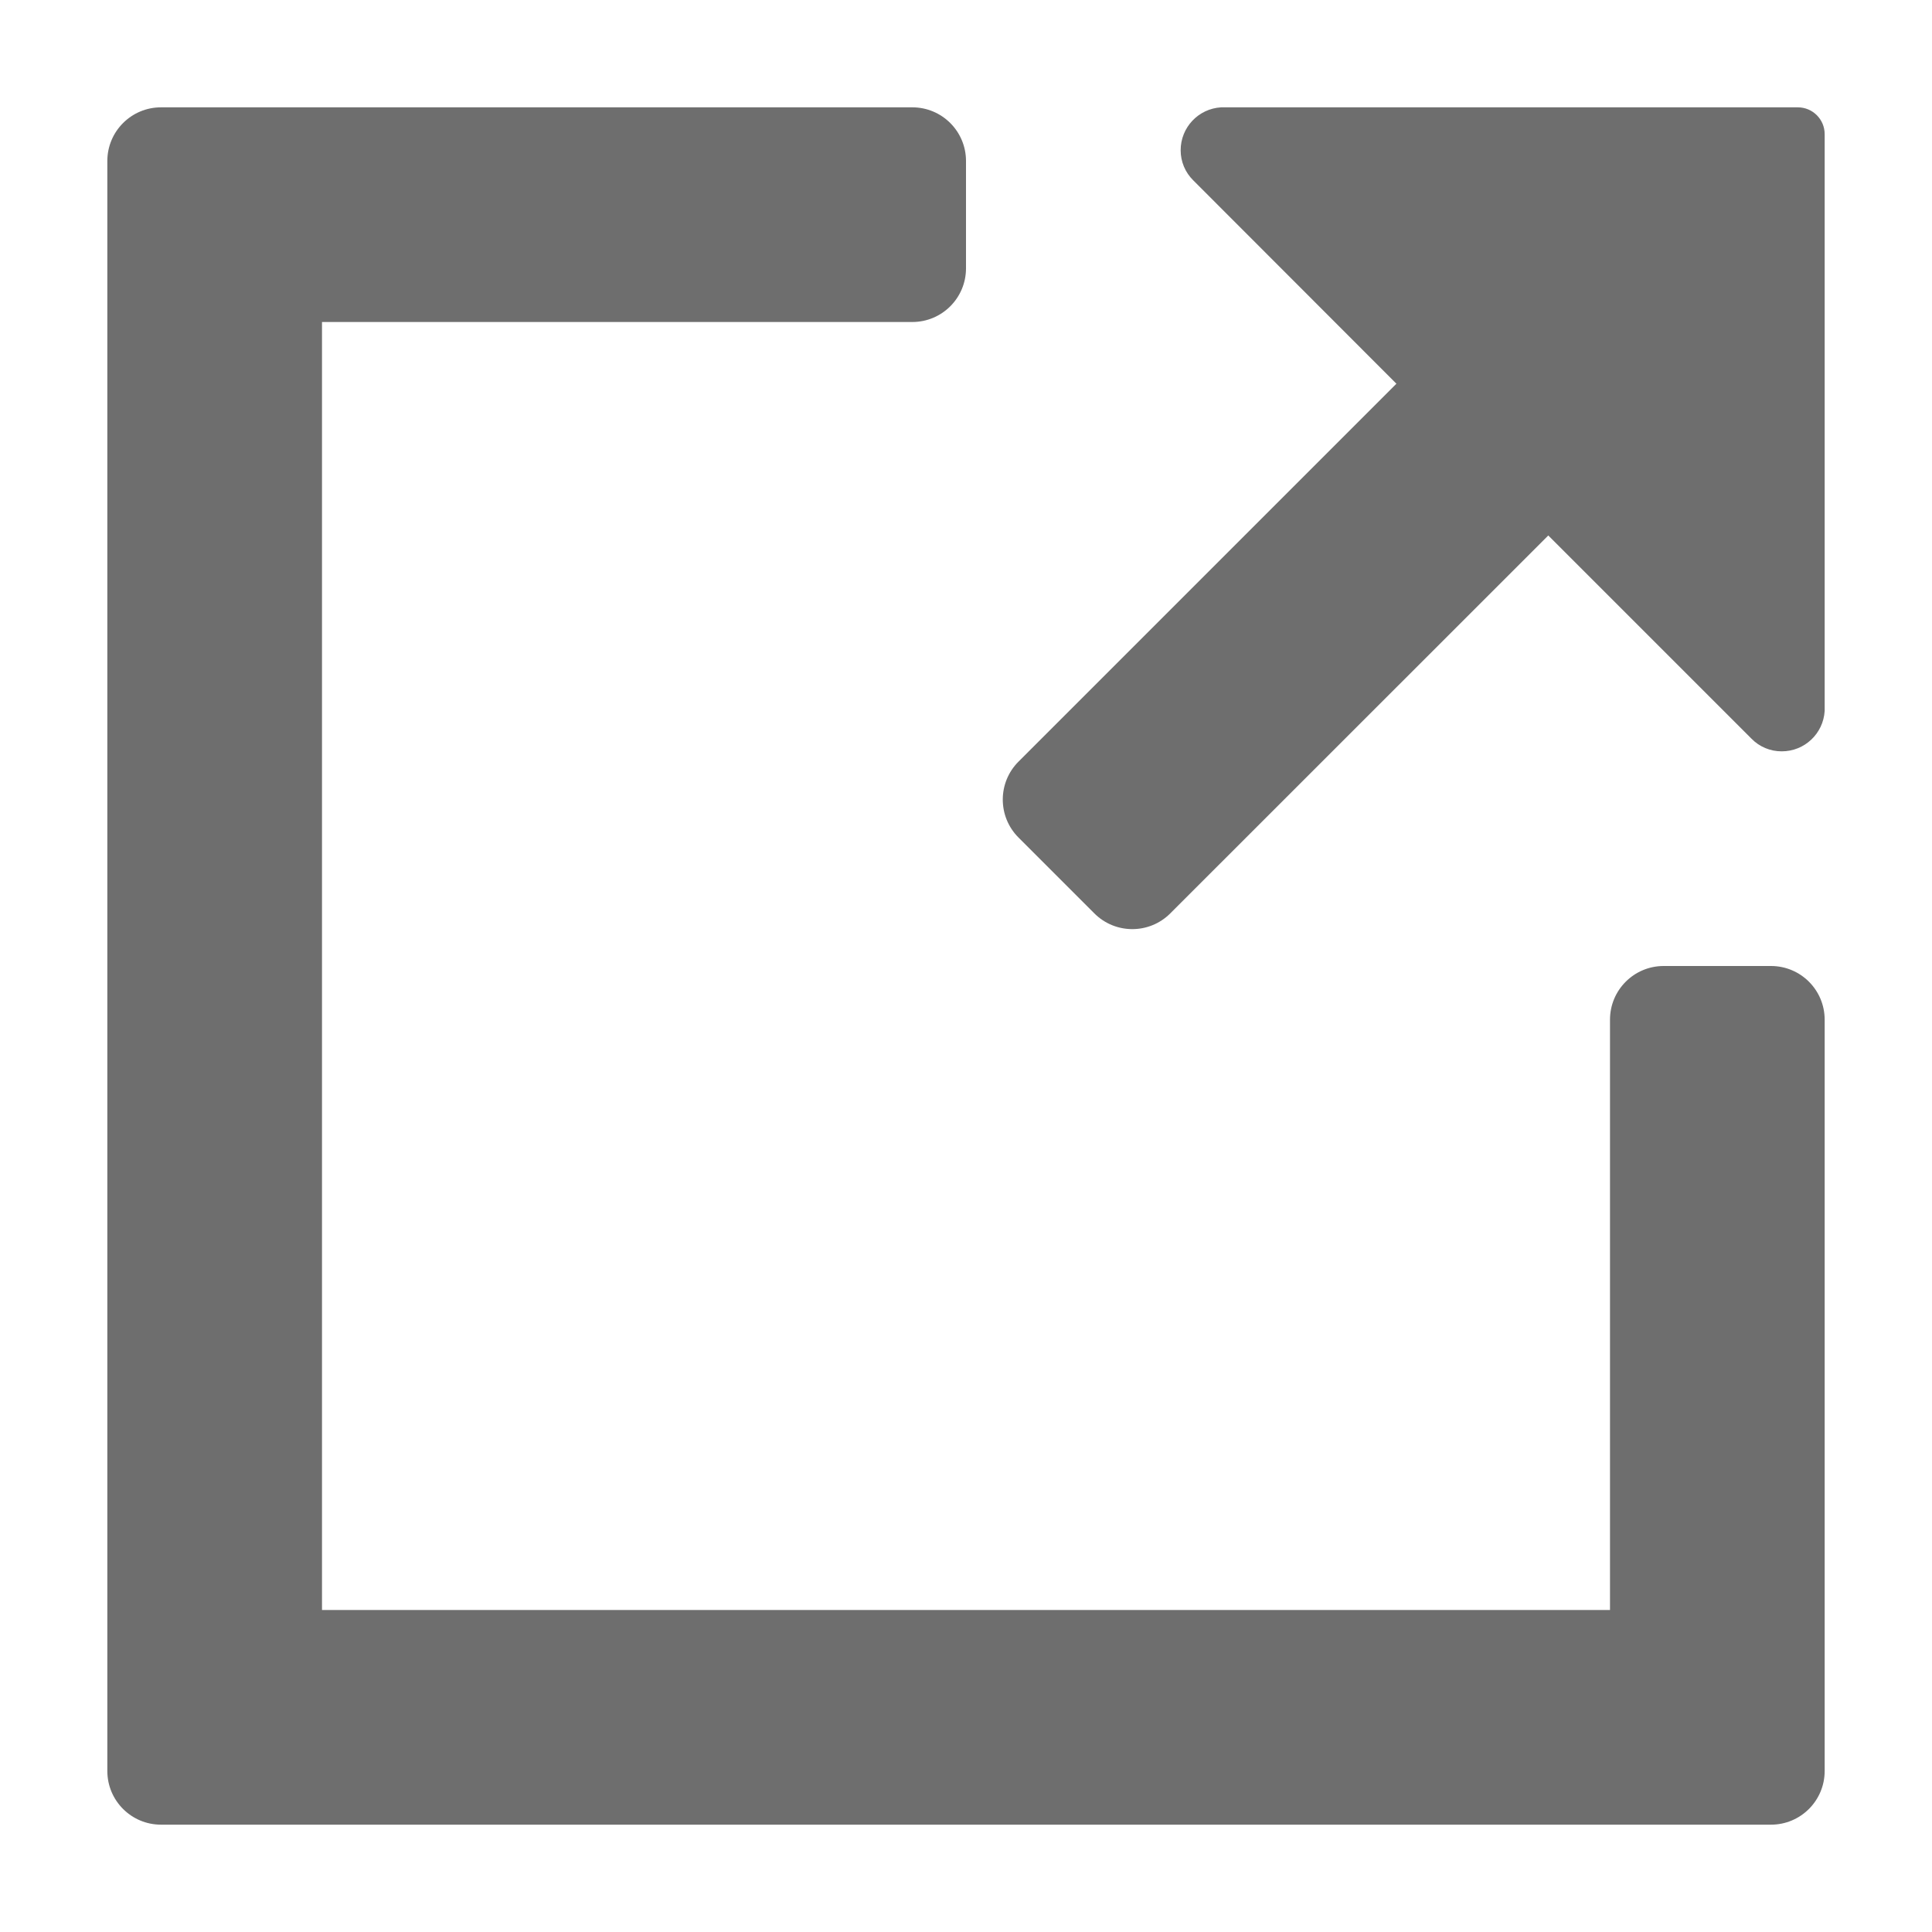
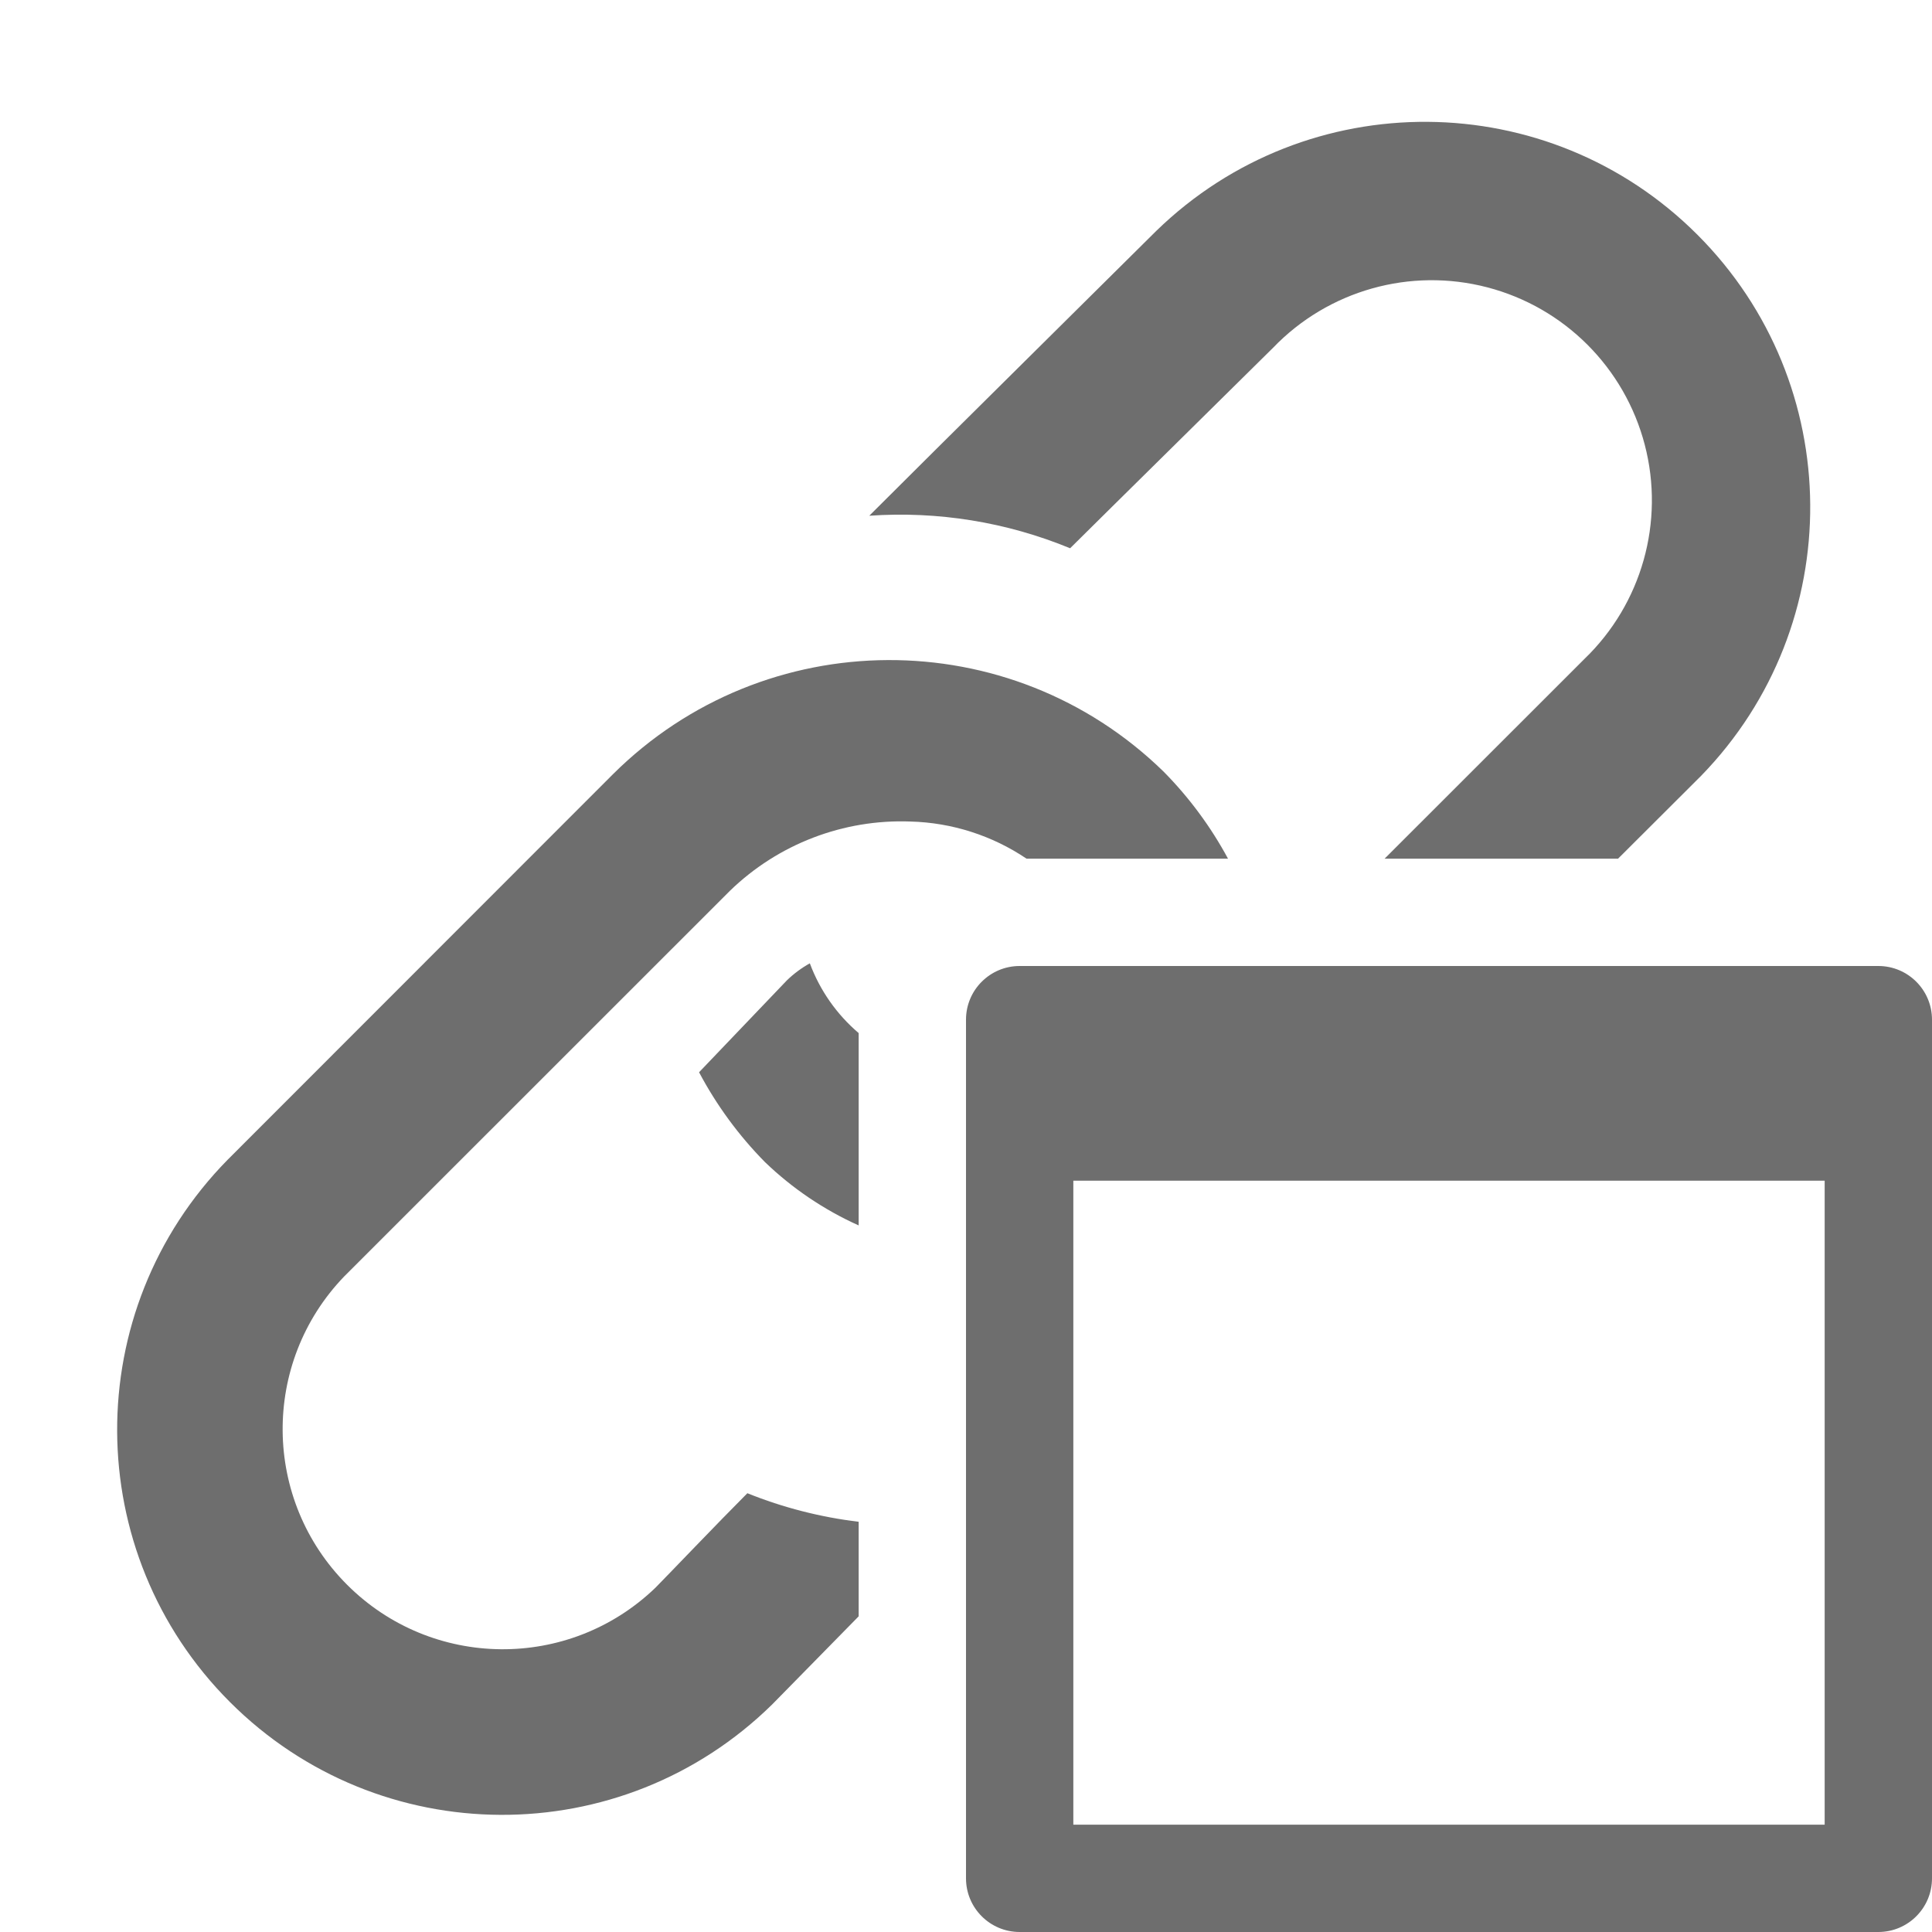
<svg xmlns="http://www.w3.org/2000/svg" height="18" viewBox="0 0 18 18" width="18">
  <defs>
    <style>
      .a {
        fill: #6E6E6E;
      }
    </style>
  </defs>
  <rect id="Canvas" fill="#ff13dc" opacity="0" width="18" height="18" />
-   <path class="a" d="M16.5,9h-1a.5.5,0,0,0-.5.5V15H3V3H8.5A.5.5,0,0,0,9,2.5v-1A.5.5,0,0,0,8.5,1h-7a.5.5,0,0,0-.5.5v15a.5.5,0,0,0,.5.5h15a.5.5,0,0,0,.5-.5v-7A.5.5,0,0,0,16.5,9Z" />
-   <path class="a" d="M16.75,1H11.377A.4.4,0,0,0,11,1.4a.392.392,0,0,0,.117.28l1.893,1.895L9.489,7.096a.5.5,0,0,0-0.0.707l0.0 0.0.707.707a.5.5,0,0,0,.707,0l3.522-3.521L16.318,6.882A.391.391,0,0,0,16.6,7a.4.4,0,0,0,.4-.377V1.25A.25.25,0,0,0,16.75,1Z" />
+   <path class="a" d="M8,14.178a4.076,4.076,0,0,1-1.037-.266c-.26.26-.75.773-.857.881a2.051,2.051,0,0,1-2.9-2.9L6.8,8.3a2.292,2.292,0,0,1,1.683-.646A2.03,2.03,0,0,1,9.564,8h1.877a3.55,3.55,0,0,0-.6-.811,3.655,3.655,0,0,0-5.13.024l-3.591,3.593A3.588,3.588,0,0,0,7.194,15.88c.108-.108.44-.45.806-.821Z" />
+   <path class="a" d="M11.861,3.24a2.051,2.051,0,1,1,2.9,2.9L12.9,8h2.175l.775-.773A3.59,3.59,0,0,0,10.774,2.15c-.193.193-2.132,2.111-2.675,2.655a4.15,4.15,0,0,1,1.871.303C10.229,4.85,11.754,3.347,11.861,3.24Z" />
+   <path class="a" d="M8,9.625a1.575,1.575,0,0,1-.455-.65,1.02,1.02,0,0,0-.214.159l-.818.856a3.582,3.582,0,0,0,.614.837,3.082,3.082,0,0,0,.873.59Z" />
+   <path class="a" d="M9,9.5v8a.5.5,0,0,0,.5.5h8a.5.5,0,0,0,.5-.5v-8a.5.5,0,0,0-.5-.5h-8A.5.5,0,0,0,9,9.5ZM17,17H10V11h7Z" />
</svg>
